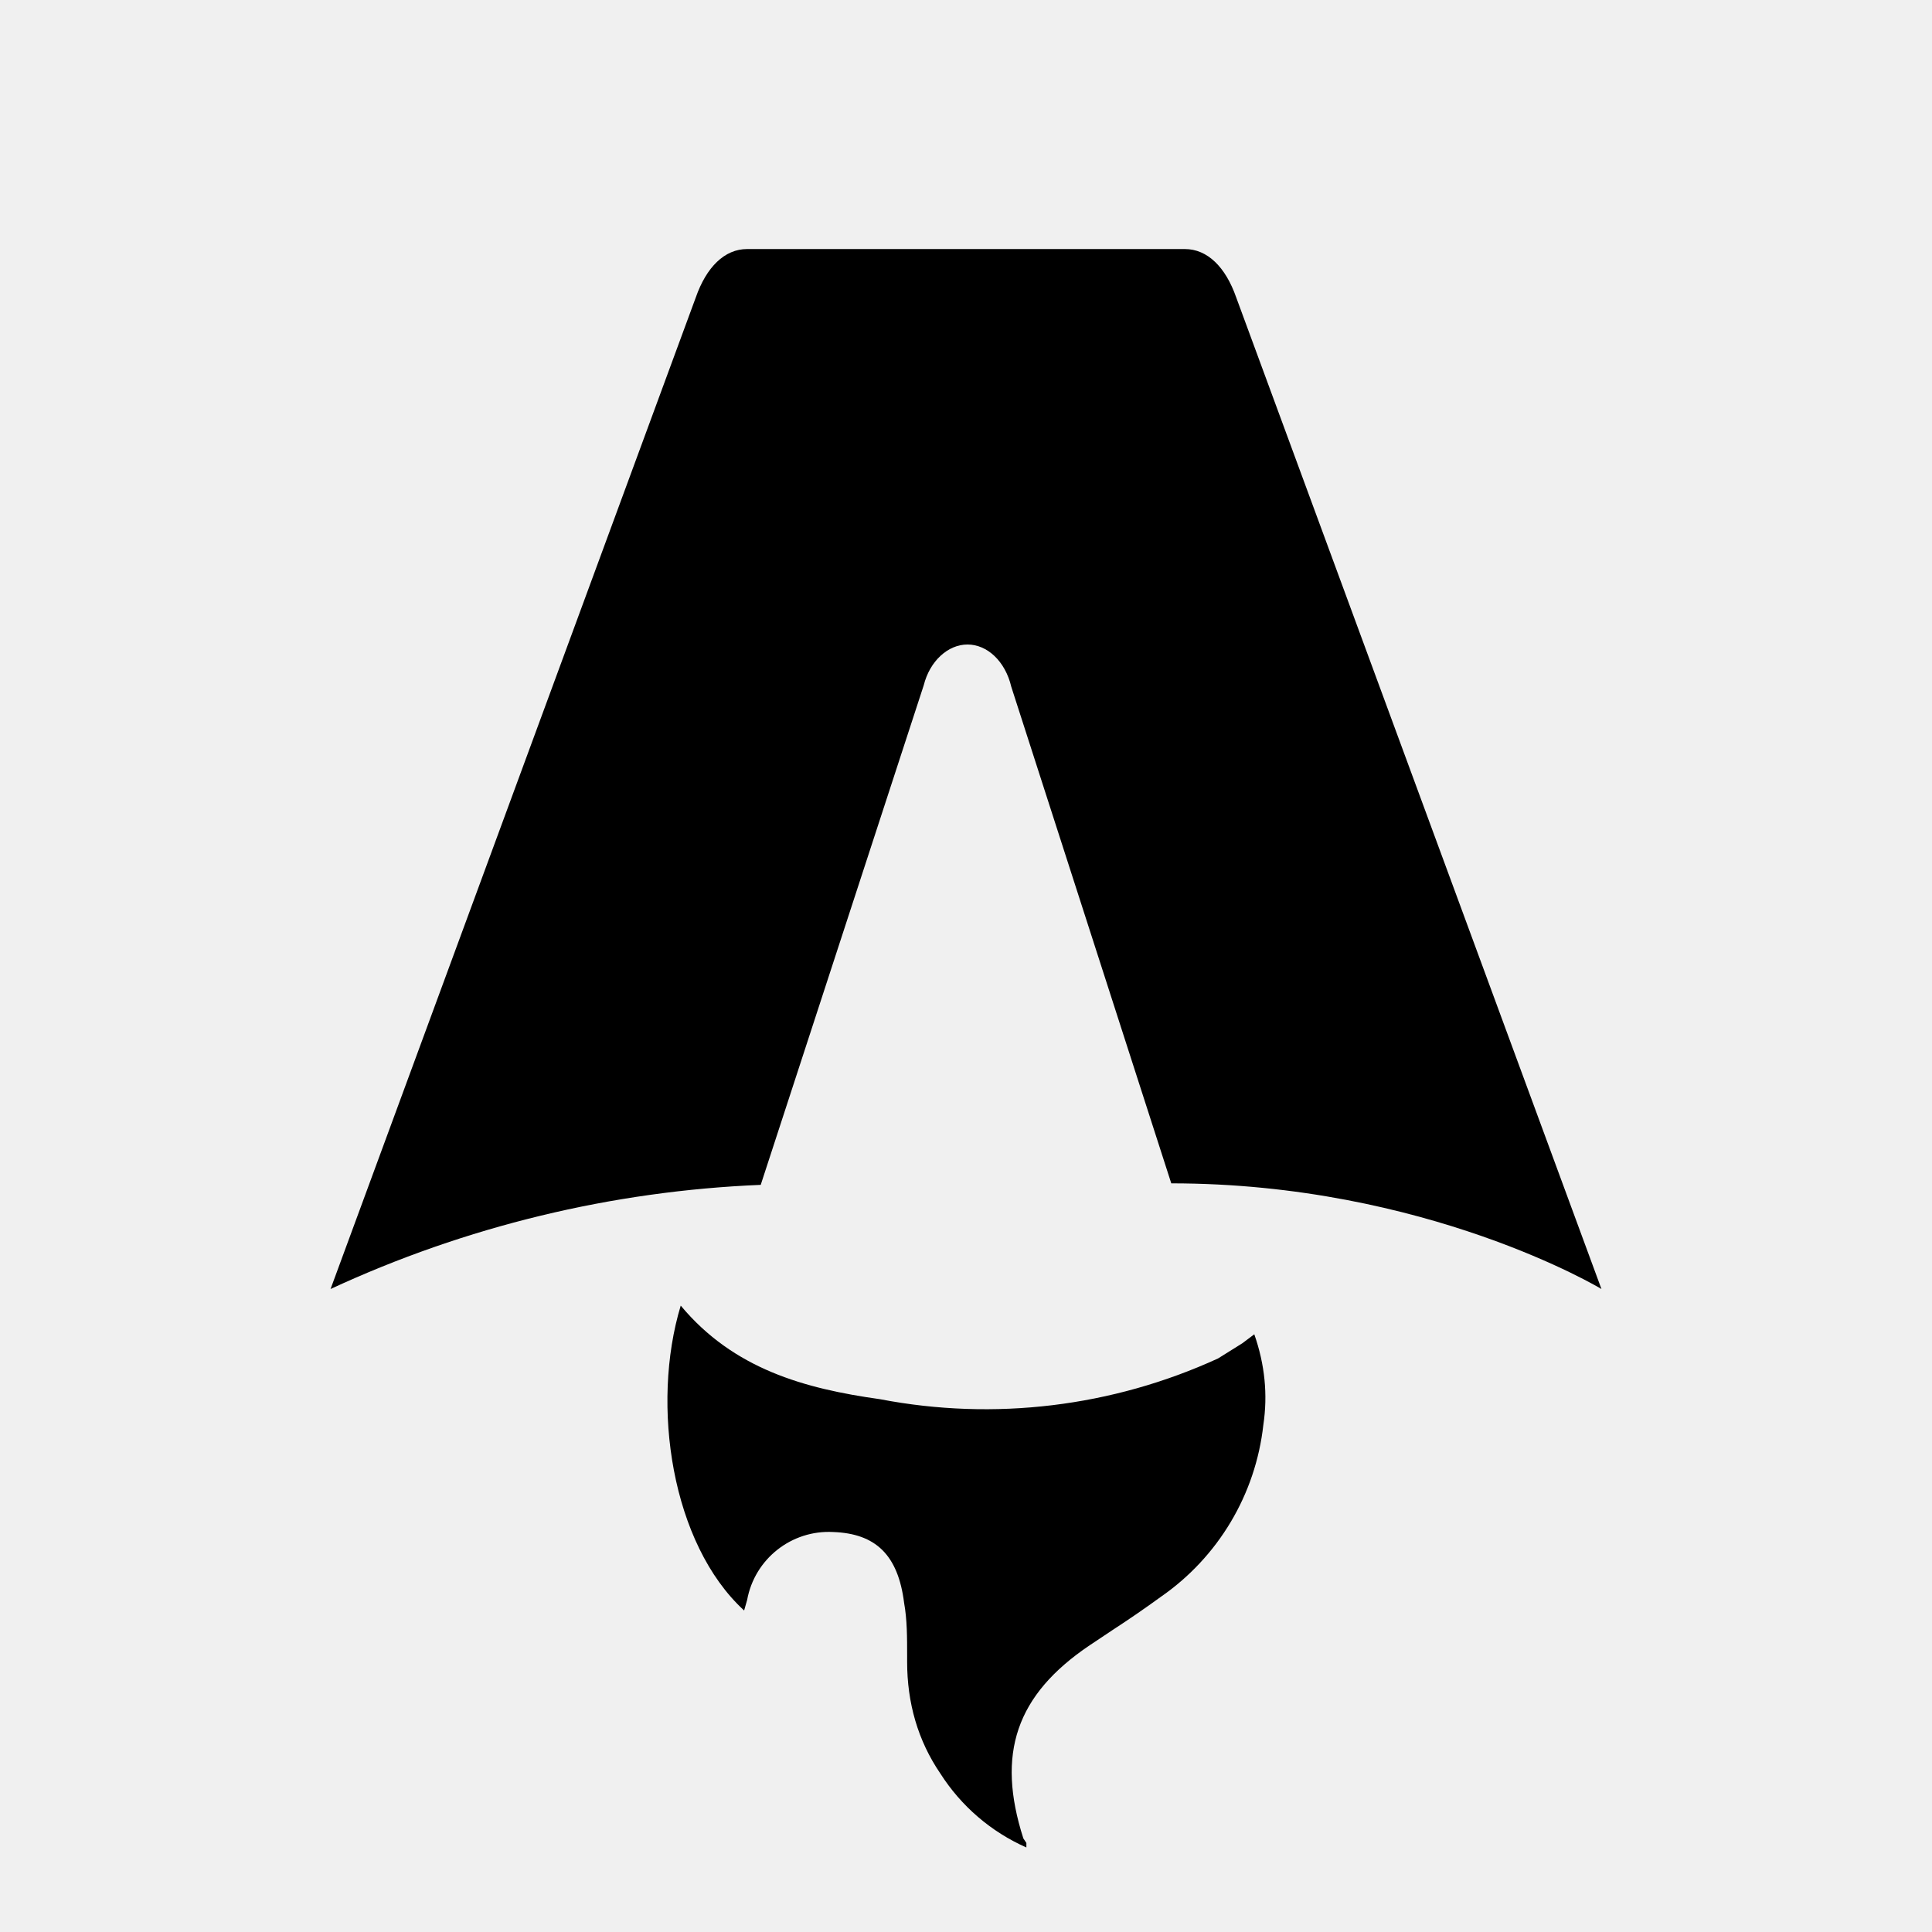
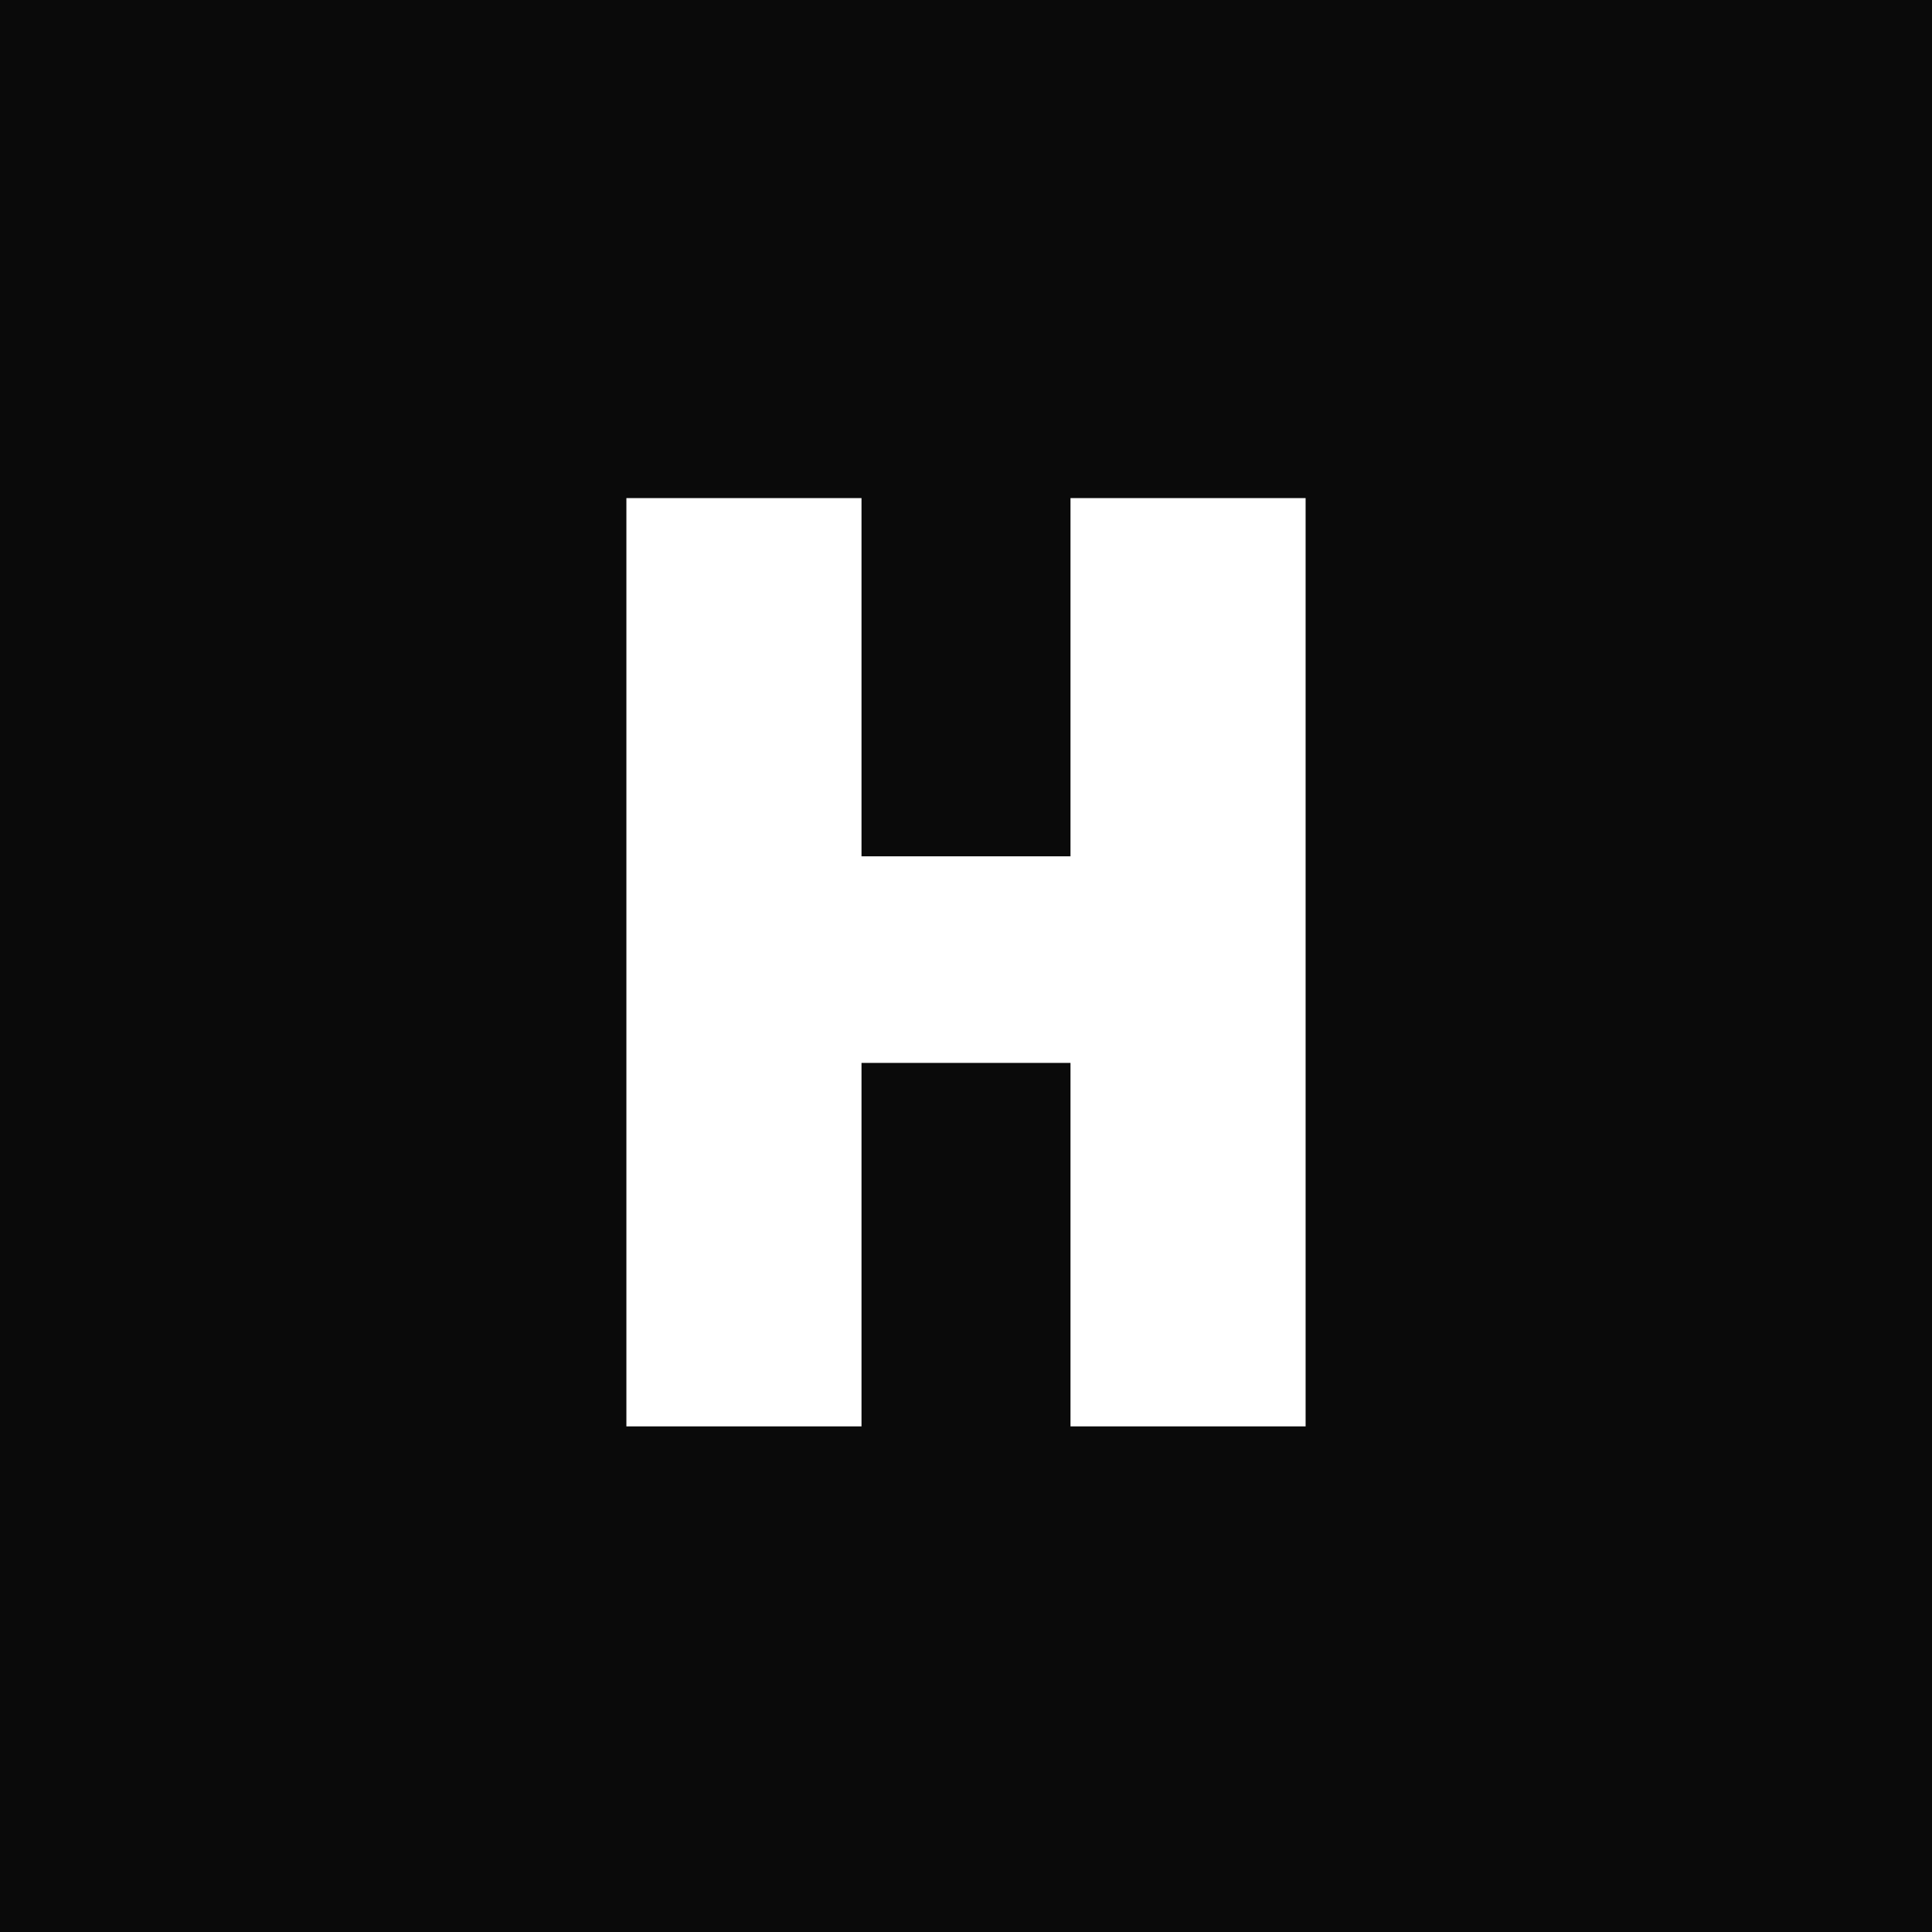
- <svg xmlns="http://www.w3.org/2000/svg" fill="none" viewBox="0 0 128 128">
-   <path d="M50.4 78.5a75.1 75.1 0 0 0-28.5 6.9l24.2-65.7c.7-2 1.9-3.2 3.4-3.2h29c1.5 0 2.7 1.2 3.4 3.2l24.2 65.7s-11.6-7-28.5-7L67 45.5c-.4-1.7-1.6-2.8-2.9-2.8-1.3 0-2.5 1.1-2.9 2.7L50.4 78.5Zm-1.1 28.2Zm-4.2-20.2c-2 6.6-.6 15.8 4.2 20.2a17.5 17.5 0 0 1 .2-.7 5.5 5.5 0 0 1 5.7-4.5c2.8.1 4.3 1.5 4.7 4.7.2 1.1.2 2.3.2 3.5v.4c0 2.7.7 5.2 2.2 7.4a13 13 0 0 0 5.7 4.9v-.3l-.2-.3c-1.8-5.6-.5-9.5 4.4-12.8l1.5-1a73 73 0 0 0 3.2-2.2 16 16 0 0 0 6.8-11.4c.3-2 .1-4-.6-6l-.8.6-1.6 1a37 37 0 0 1-22.4 2.7c-5-.7-9.7-2-13.2-6.2Z" />
-   <style>
-         path { fill: #000; }
-         @media (prefers-color-scheme: dark) {
-             path { fill: #FFF; }
-         }
-     </style>
+ <svg xmlns="http://www.w3.org/2000/svg" width="256" height="256" viewBox="0 0 256 256" fill="none">
+   <rect width="256" height="256" fill="#0A0A0A" />
+   <path d="M83 189V66H114.154V123.342L103.942 113.468H152.058L141.846 123.342V66H173V189H141.846V130.965L152.058 140.839H103.942L114.154 130.965V189H83Z" fill="white" />
</svg>
